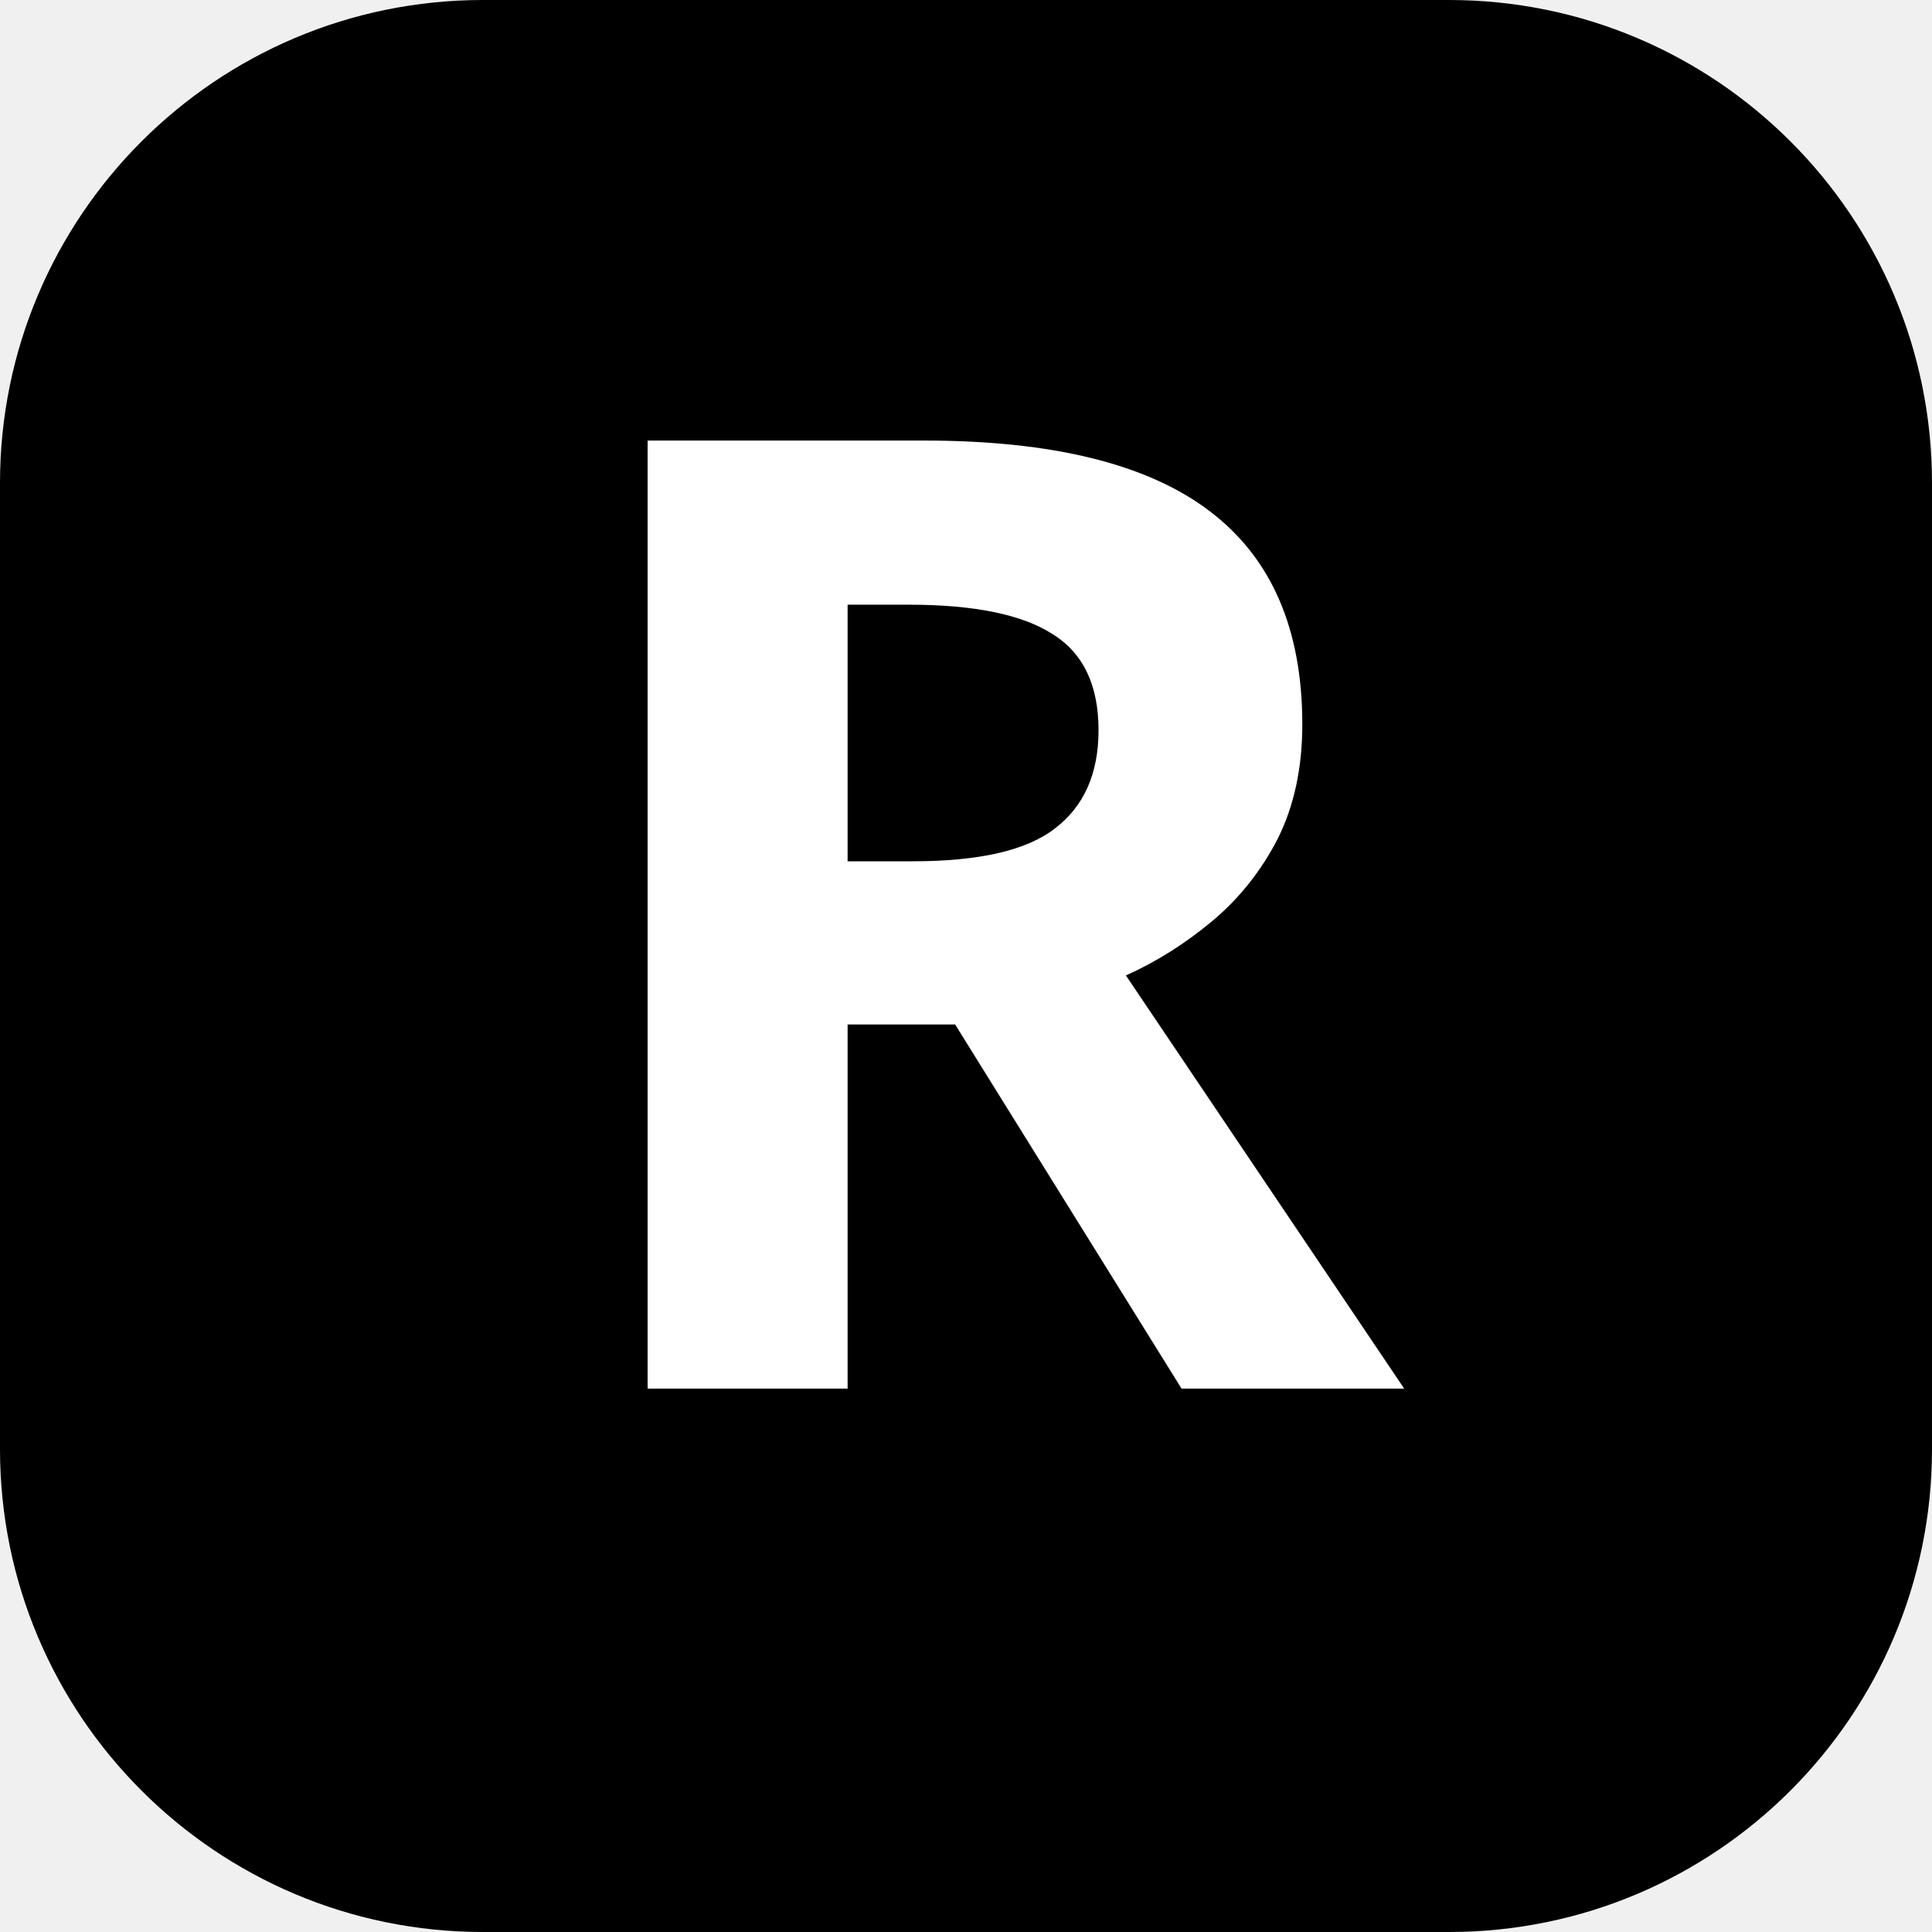
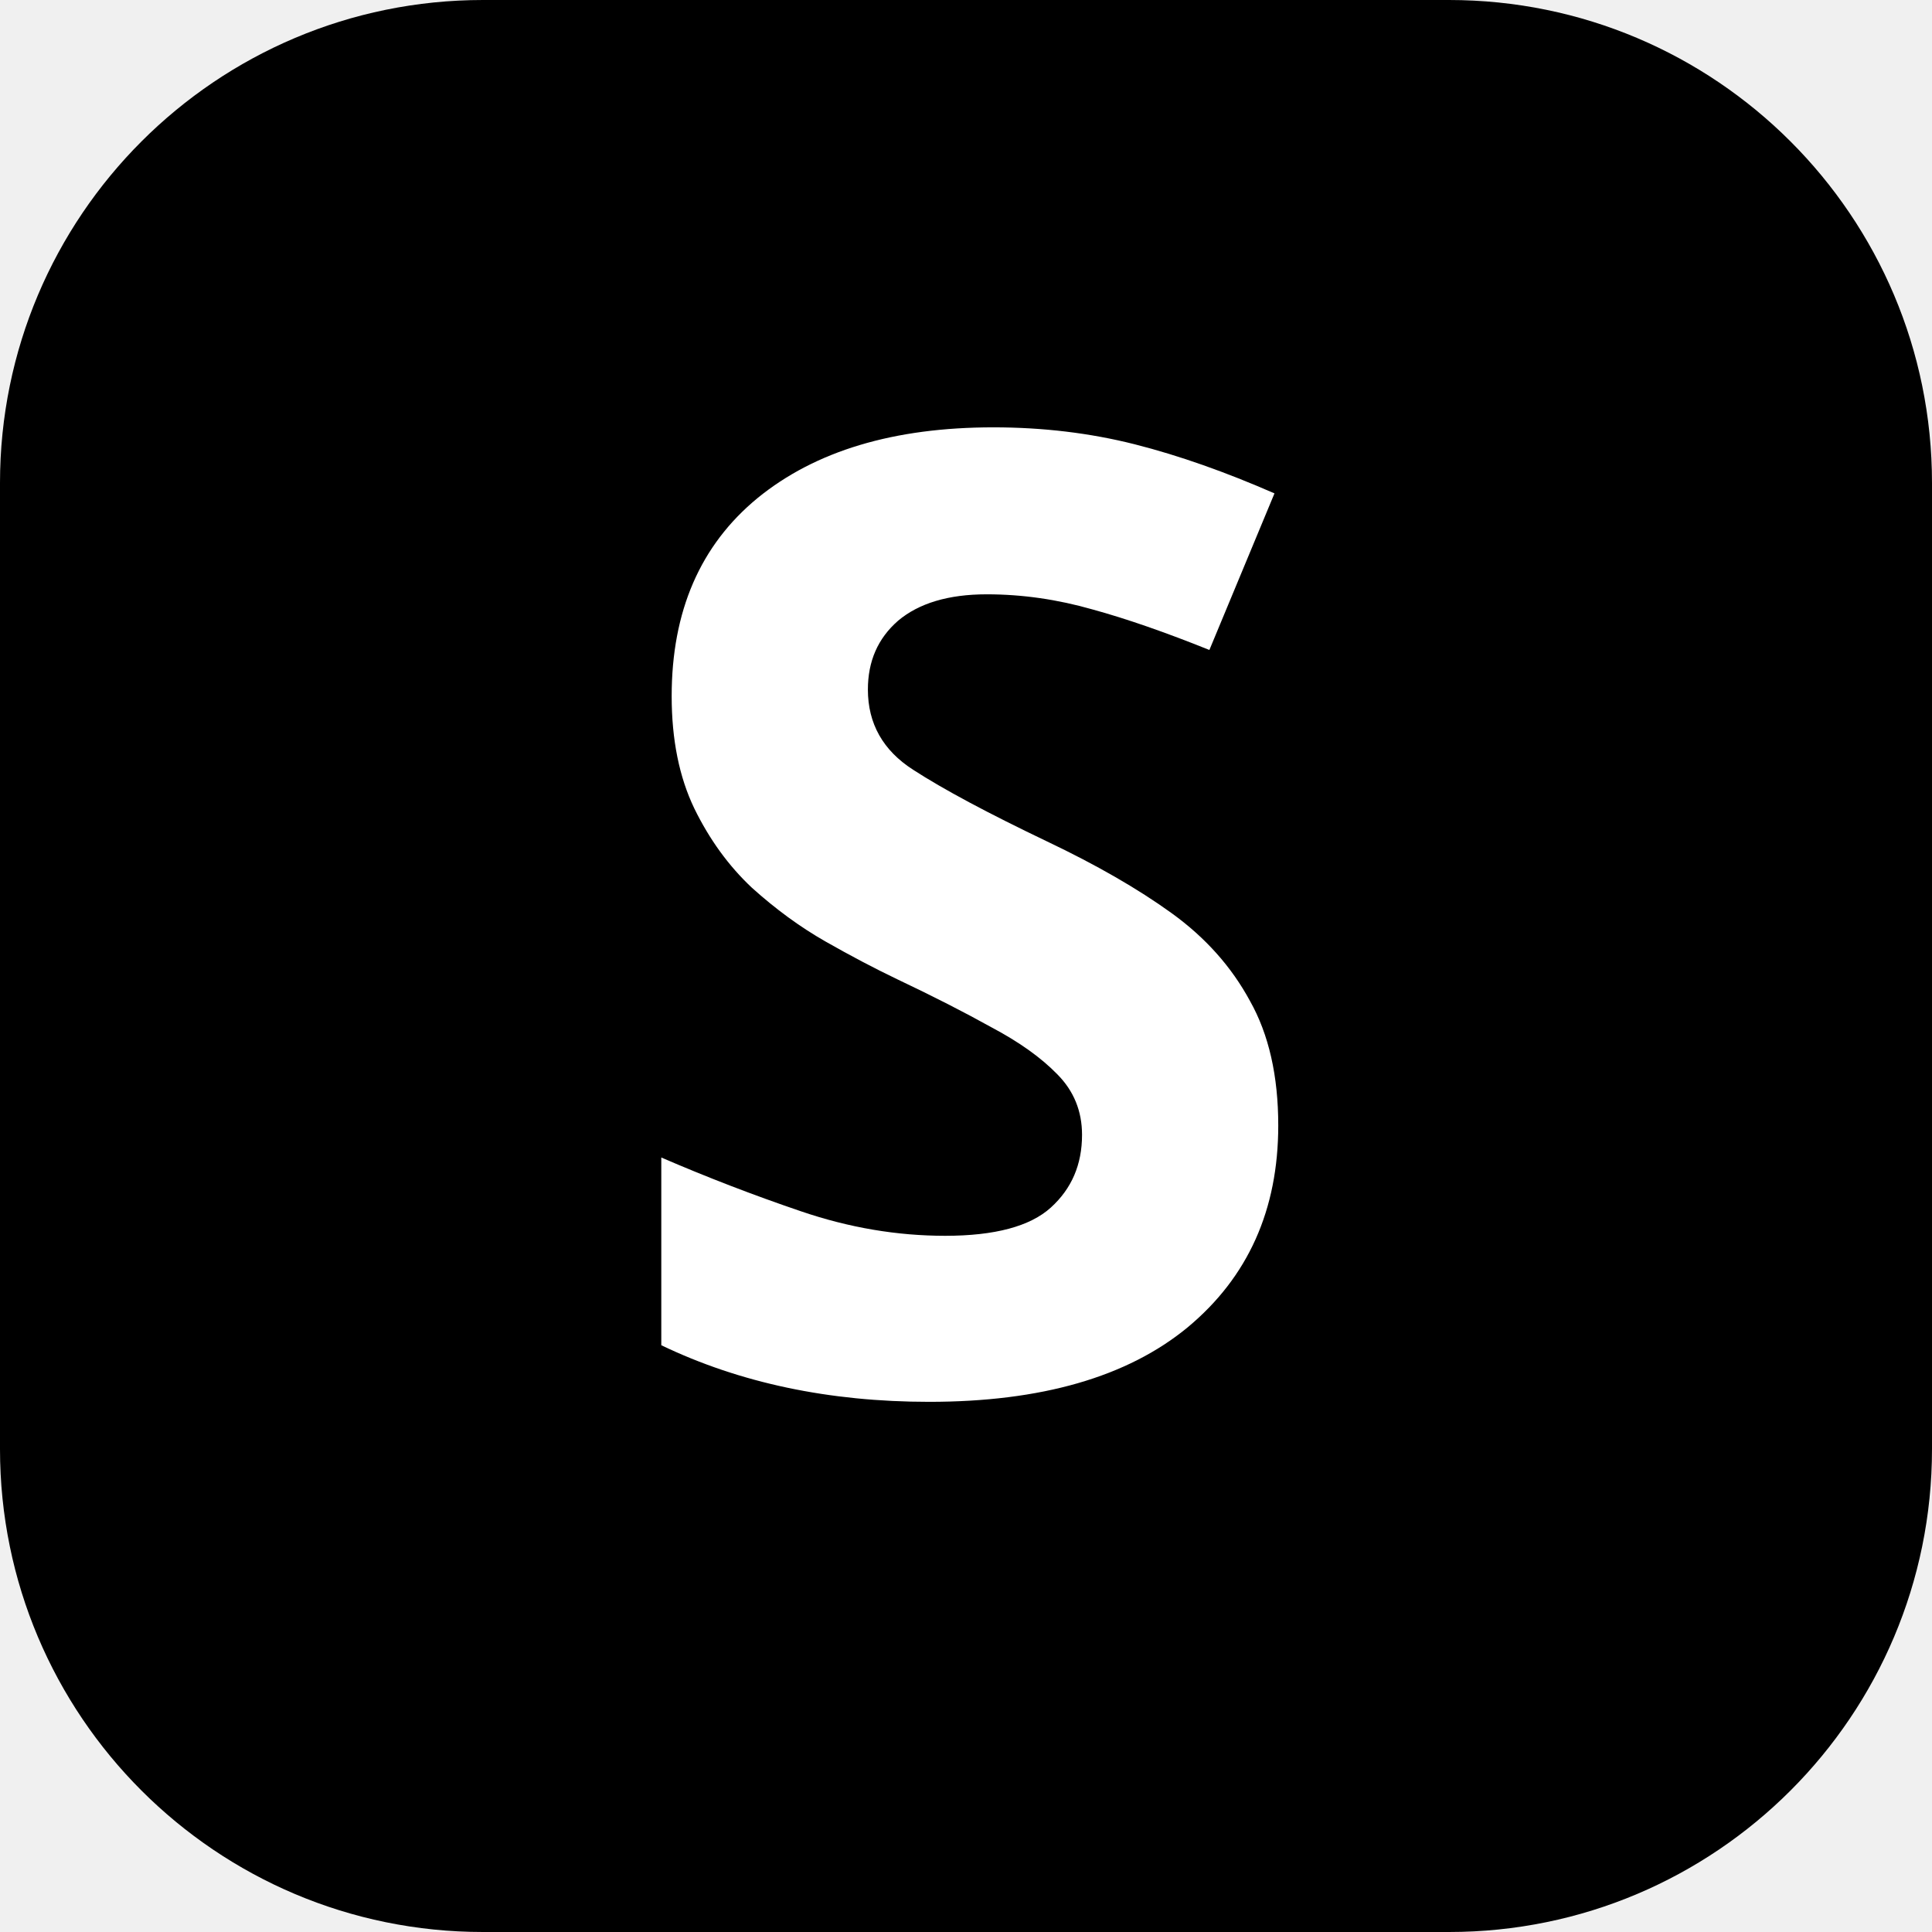
<svg xmlns="http://www.w3.org/2000/svg" width="32" height="32" viewBox="0 0 32 32">
  <rect width="32" height="32" rx="8" fill="#000" />
-   <text x="16" y="23" text-anchor="middle" font-family="system-ui,sans-serif" font-weight="800" font-size="22" fill="#fff">R</text>
+   <text x="16" y="23" text-anchor="middle" font-family="system-ui,sans-serif" font-weight="800" font-size="22" fill="#fff">S</text>
</svg>
